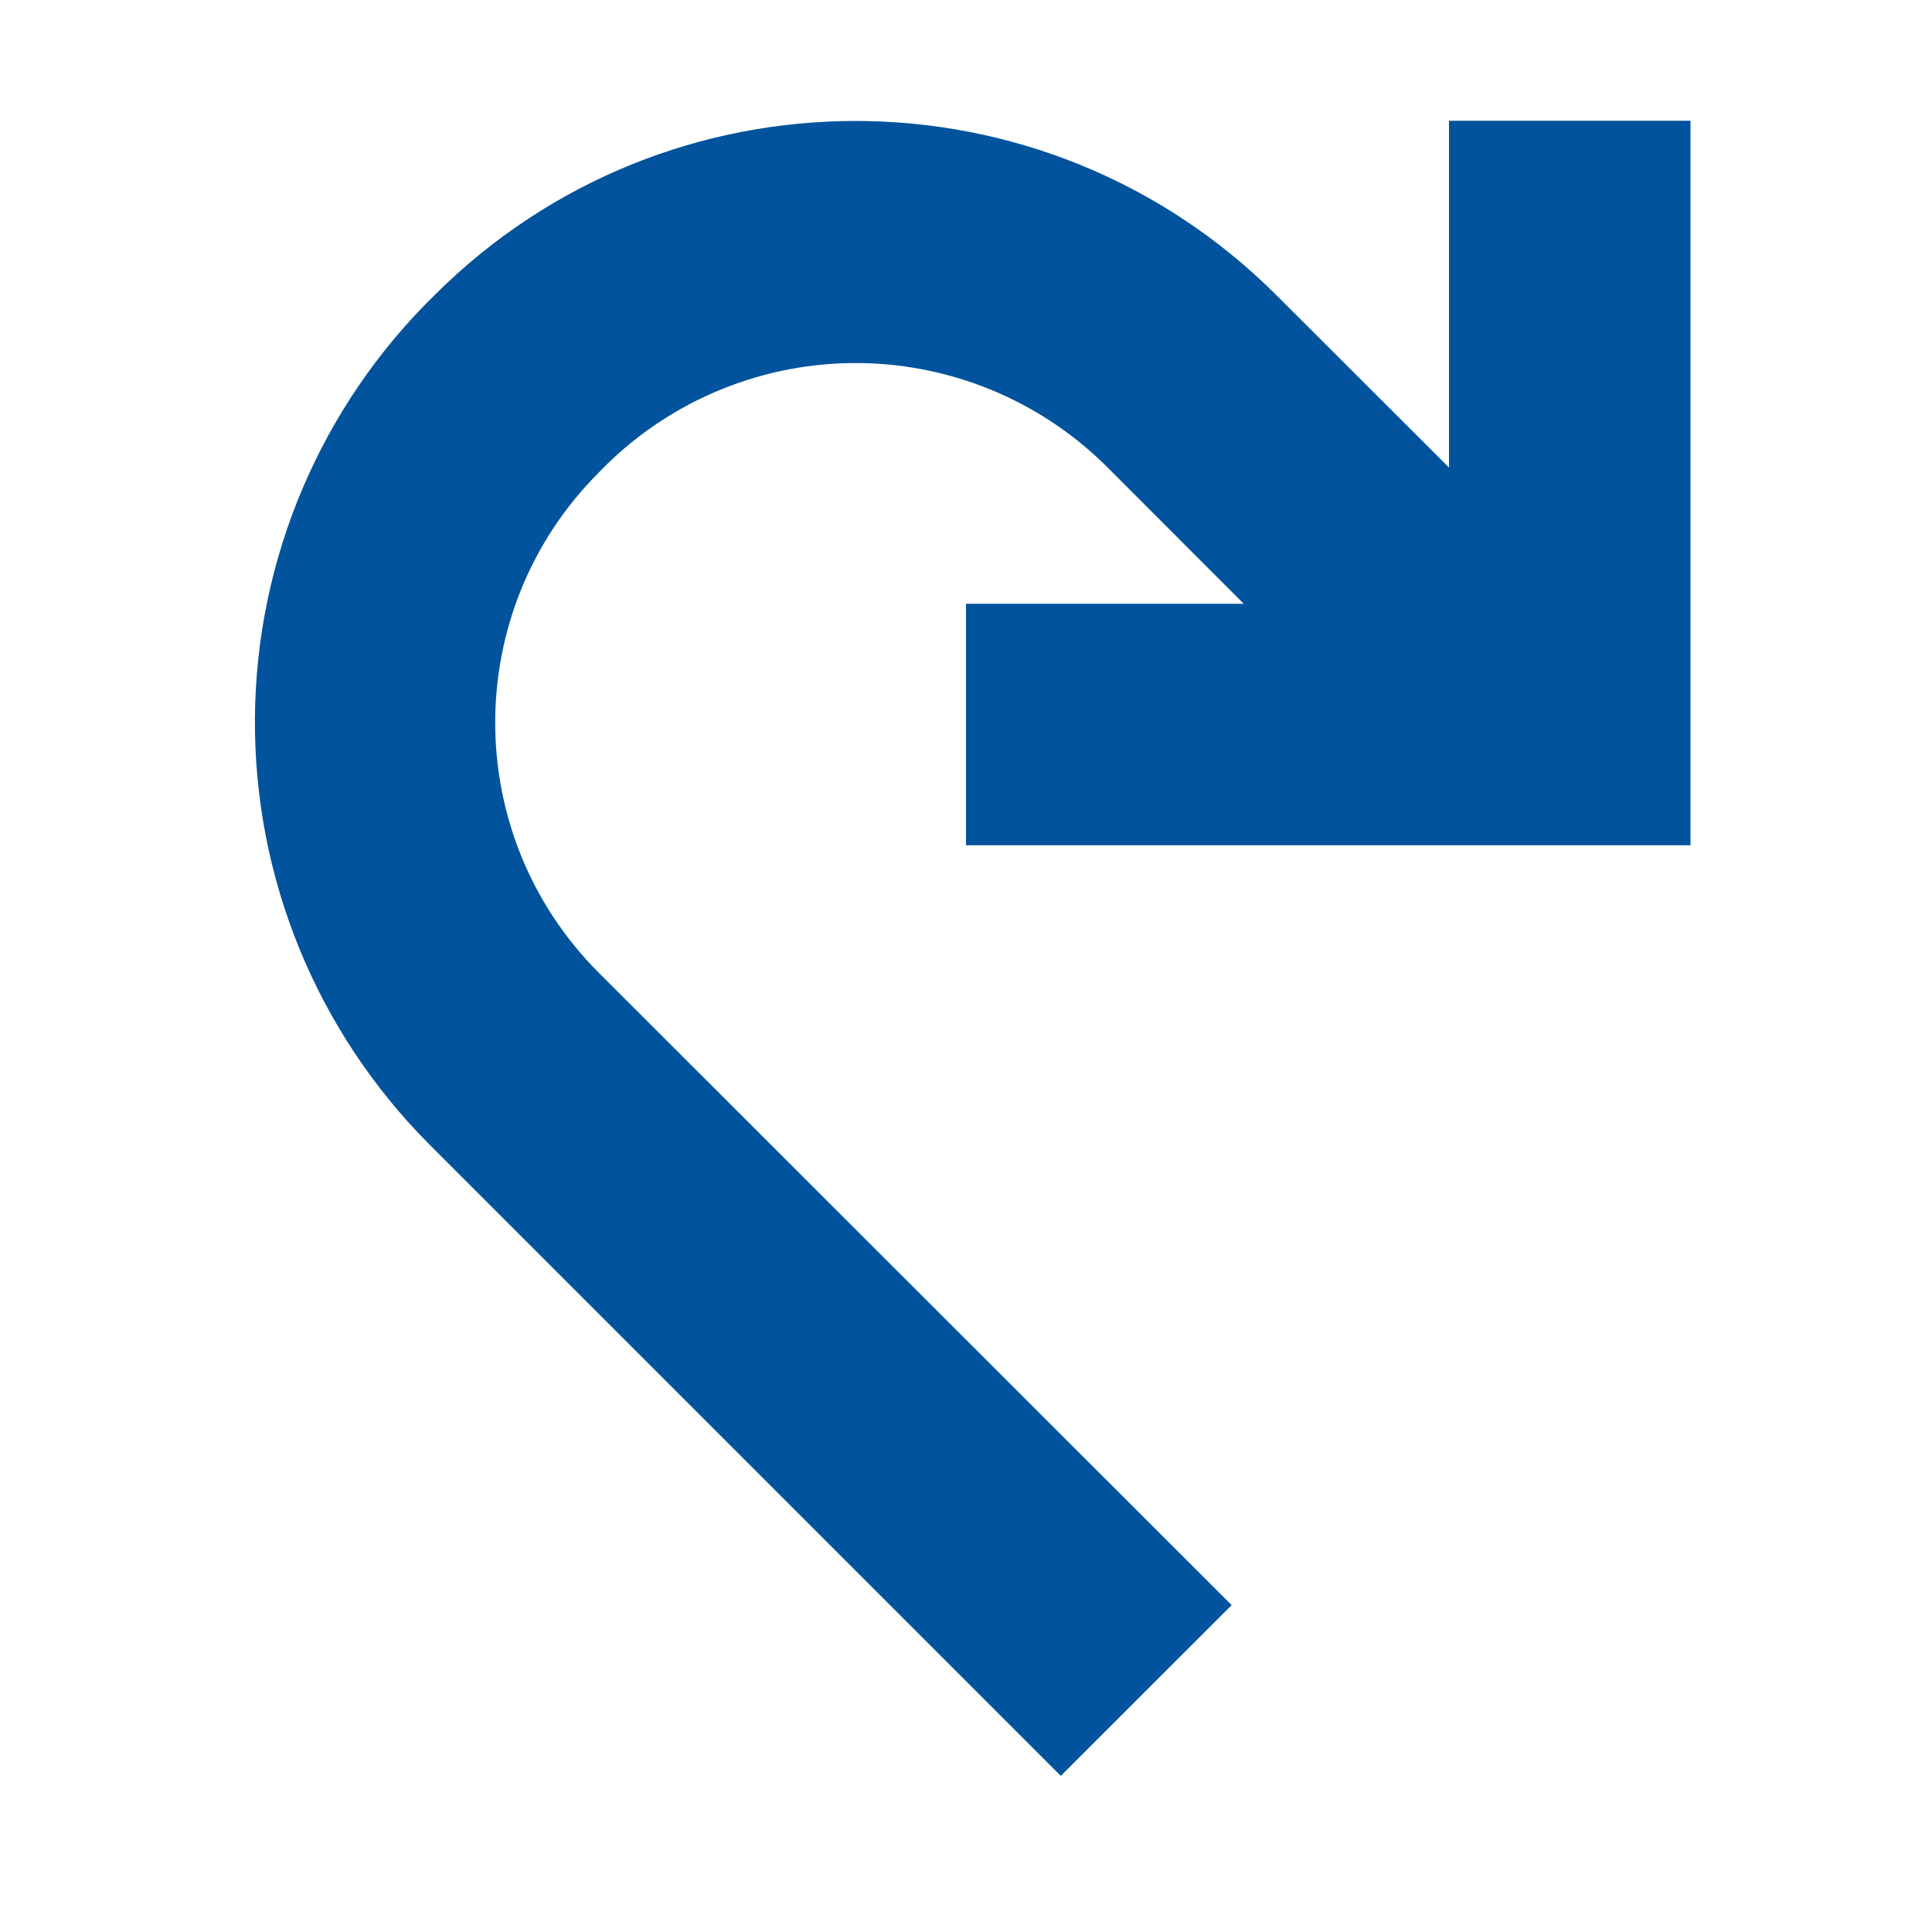
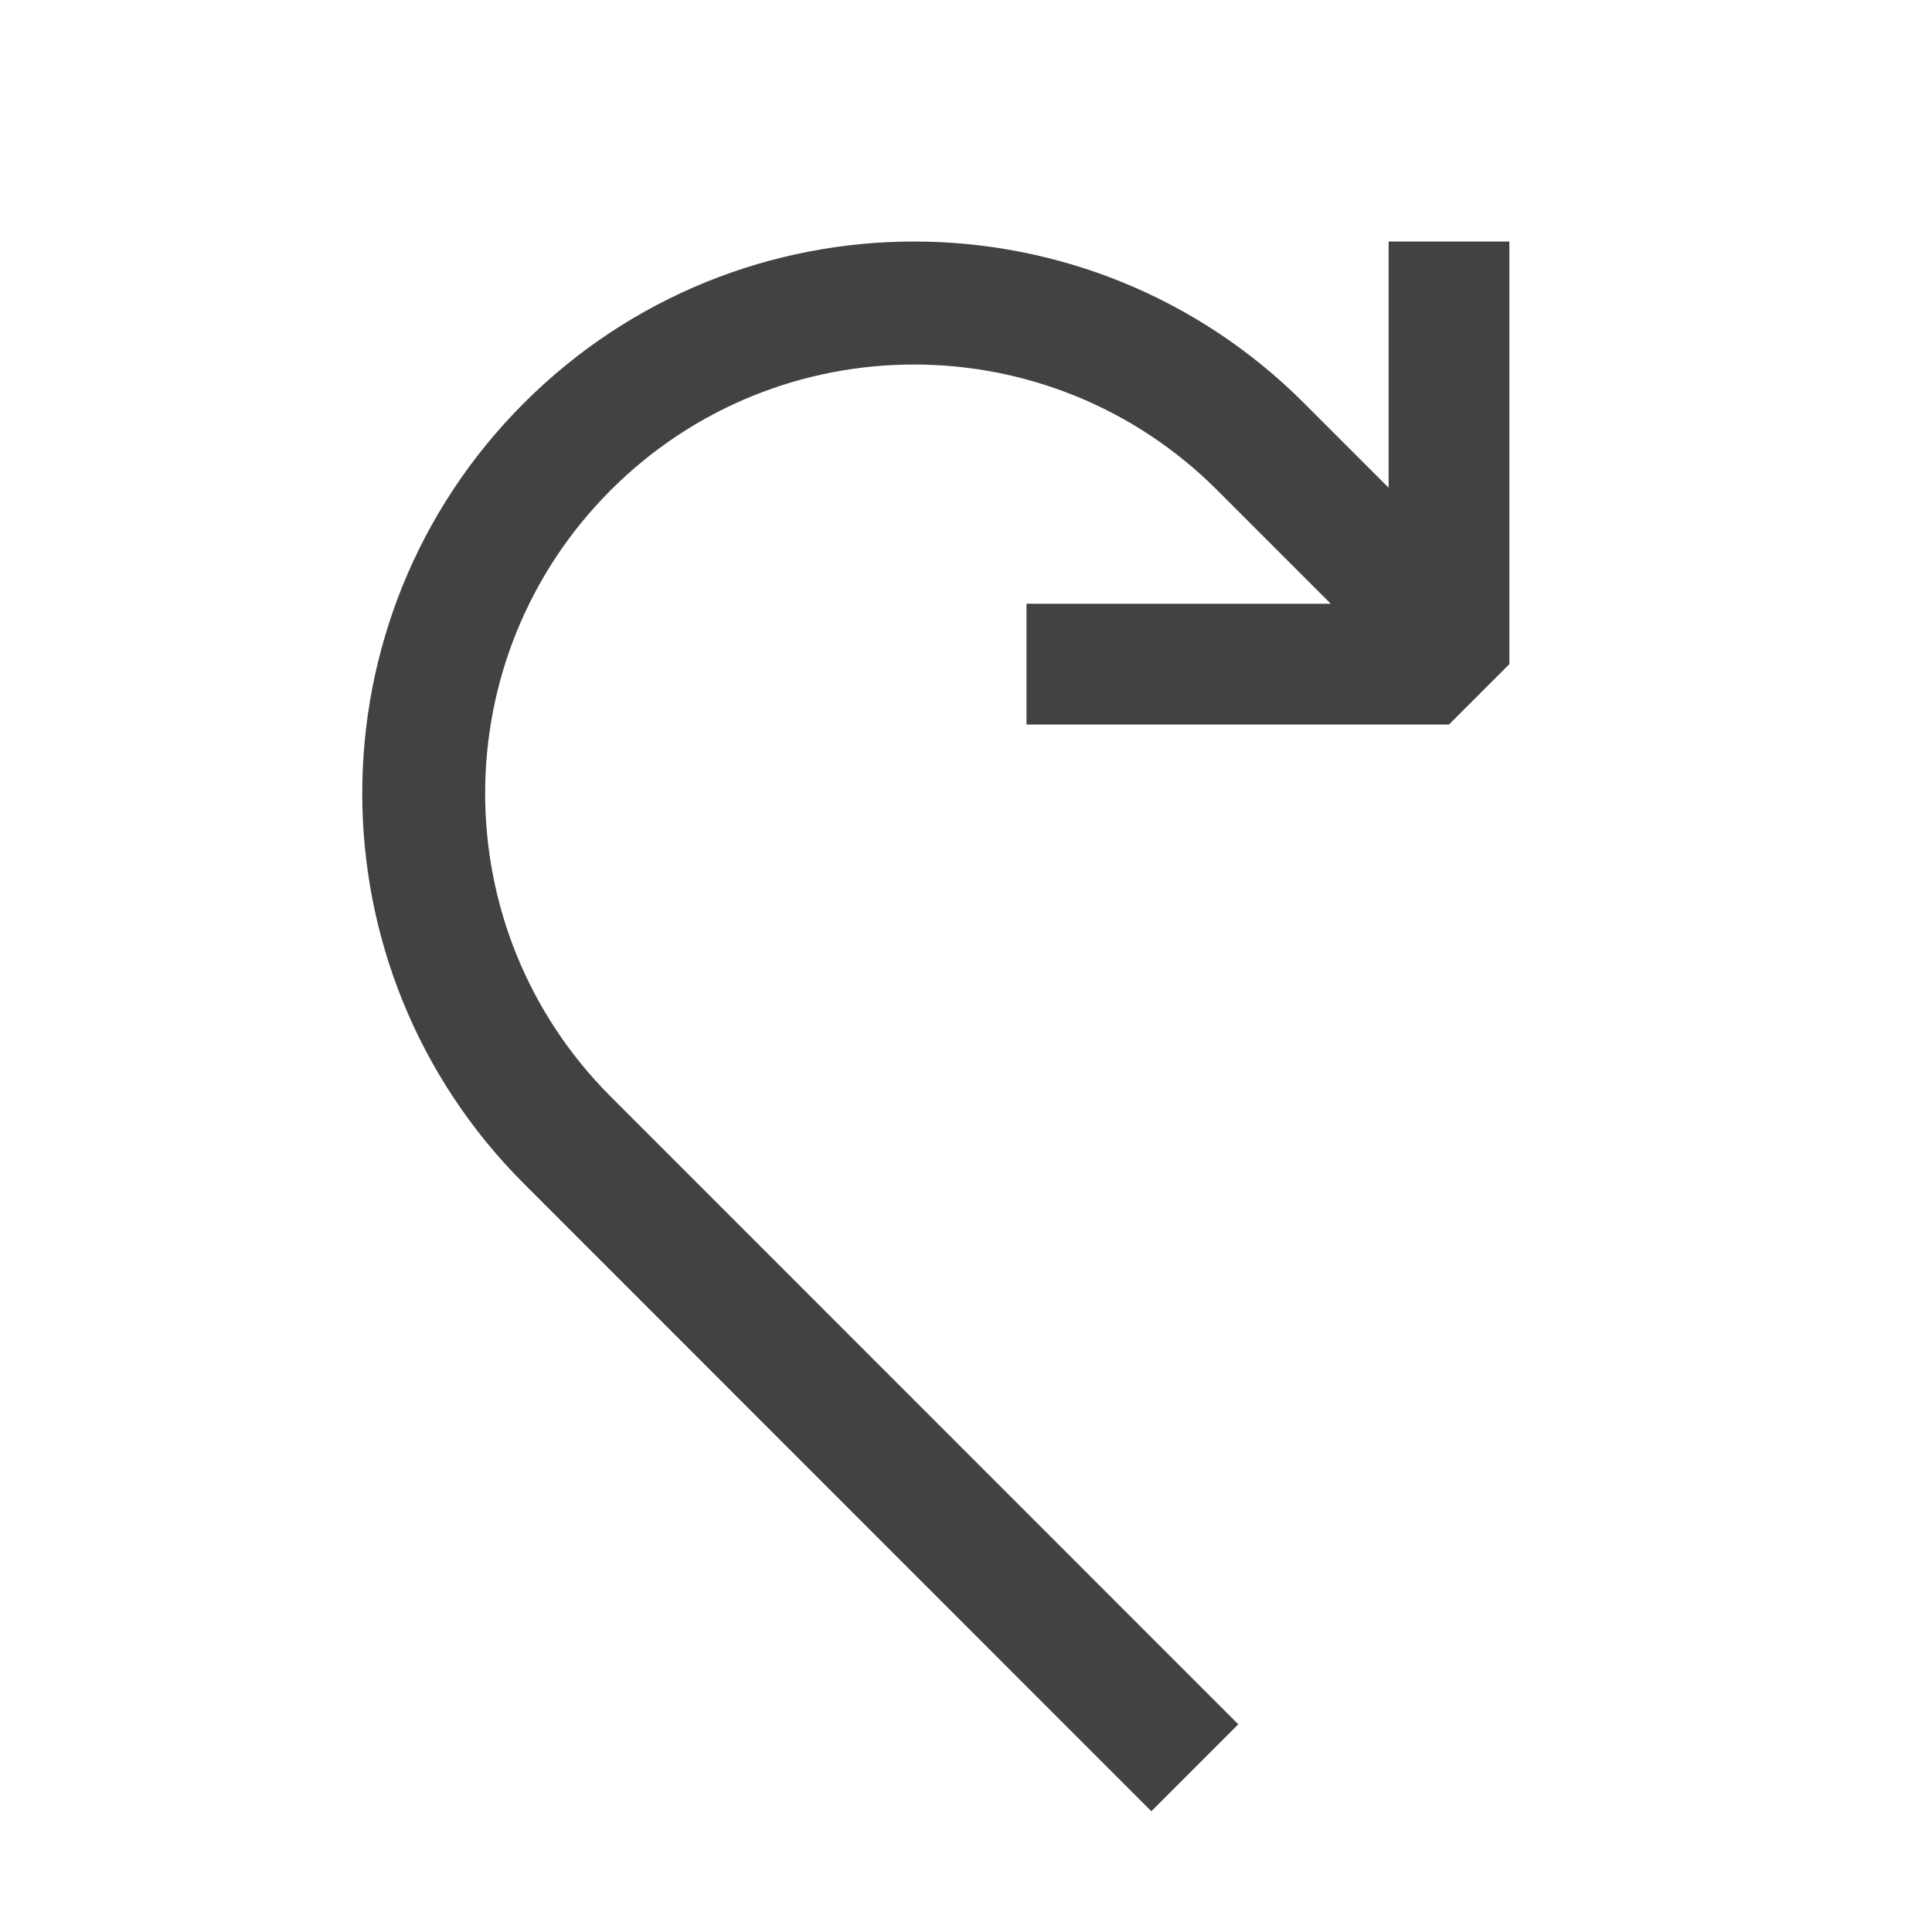
- <svg xmlns="http://www.w3.org/2000/svg" viewBox="0 0 16 16">
-   <defs>
-     <style>.icon-canvas-transparent,.icon-vs-out{fill:#f6f6f6;}.icon-canvas-transparent{opacity:0;}.icon-vs-action-blue{fill:#00539c;}</style>
-   </defs>
-   <g>
-     <path class="icon-canvas-transparent" d="M16,0V16H0V0Z" />
-   </g>
-   <g style="display: none;">
-     <path class="icon-vs-out" d="M2.9,1.736A5.935,5.935,0,0,1,11,1.474V0h4V8H7V4.011a2.036,2.036,0,0,0-1.332.61,1.93,1.93,0,0,0,0,2.727l5.945,5.945L8.906,16H8.664L2.84,10.176a5.857,5.857,0,0,1-1.728-4.2A6.009,6.009,0,0,1,2.9,1.736Z" style="display: none;" />
-   </g>
-   <g>
-     <path class="icon-vs-action-blue" d="M3.6,2.443a4.933,4.933,0,0,1,6.969,0L12,3.872V1h2V7H8V5h2.3L9.158,3.857a2.949,2.949,0,0,0-4.2.057,2.93,2.93,0,0,0,0,4.141L10.2,13.293,8.785,14.707,3.547,9.469A4.951,4.951,0,0,1,3.6,2.443Z" />
-   </g>
+ <svg xmlns="http://www.w3.org/2000/svg" width="16" height="16" viewBox="0 0 16 16" fill="none">
+   <path fill-rule="evenodd" clip-rule="evenodd" d="M12.5 2V5.5L12 6H8.501V5H11.021L10.08 4.059C8.693 2.672 6.445 2.672 5.058 4.059C3.671 5.446 3.671 7.695 5.058 9.082L10.255 14.28L9.535 15L4.338 9.802C2.554 8.017 2.554 5.123 4.338 3.339C6.122 1.554 9.016 1.554 10.8 3.339L11.5 4.039V2H12.5Z" fill="#424242" />
</svg>
